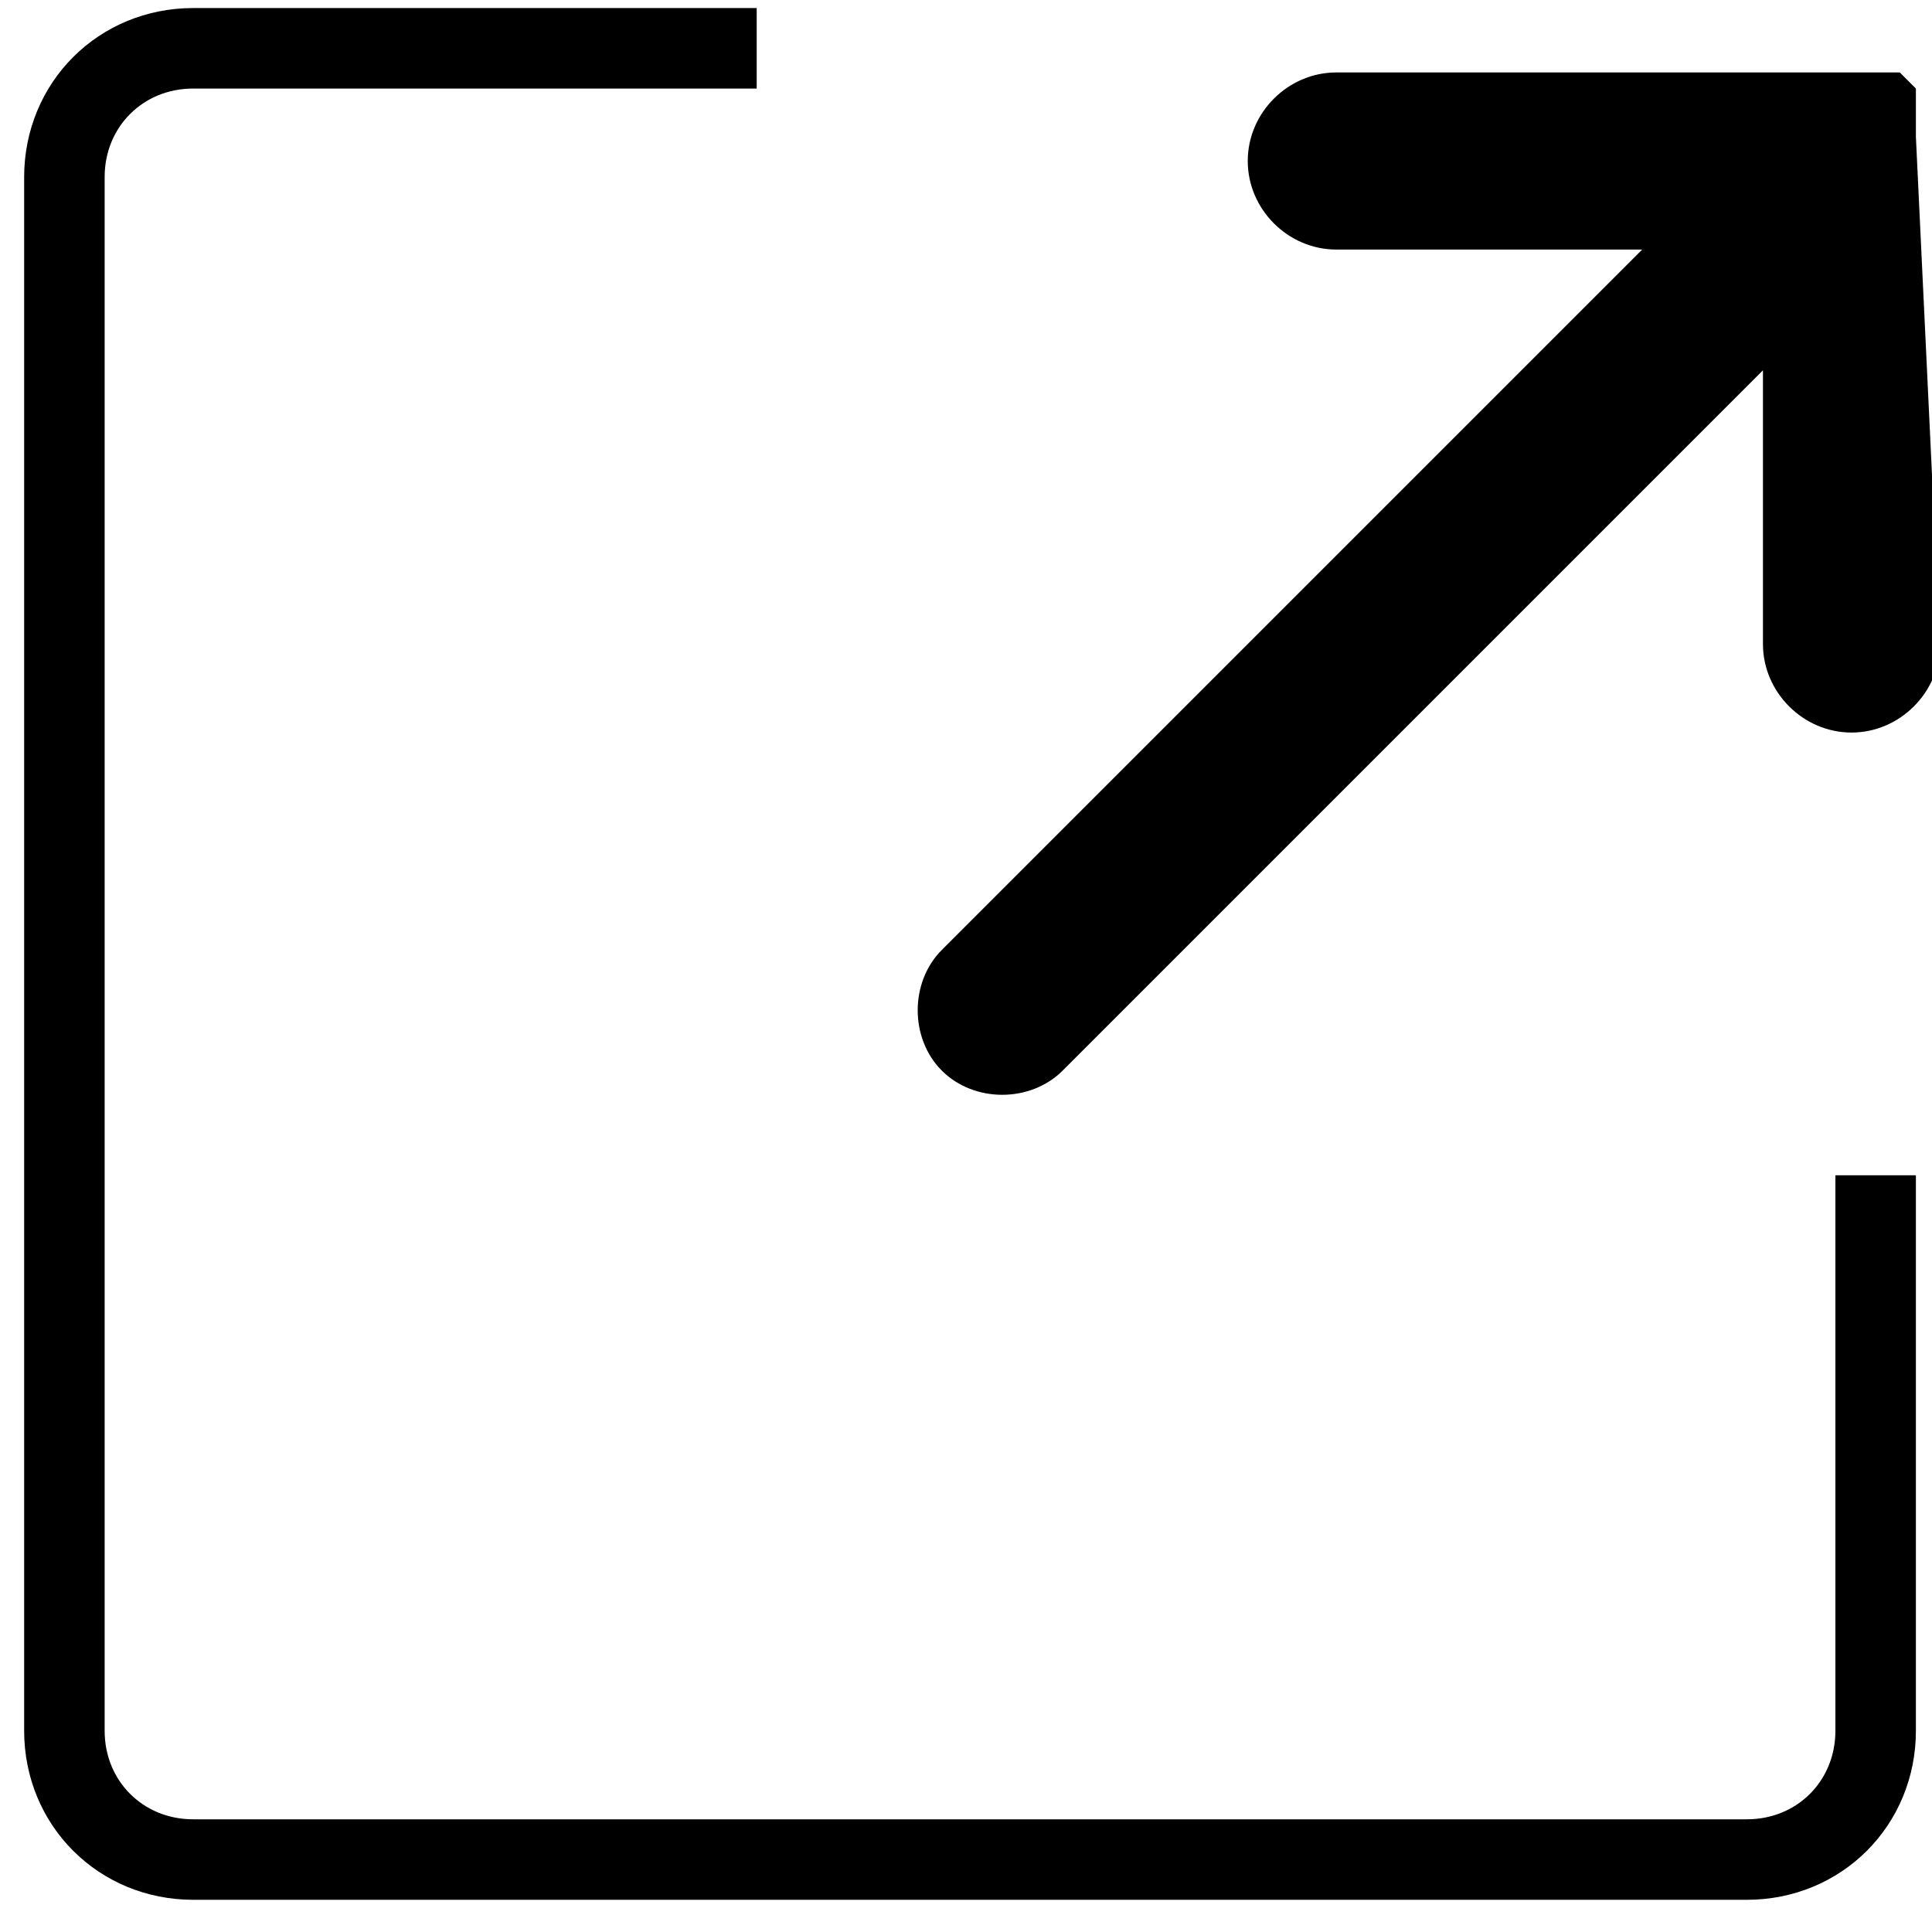
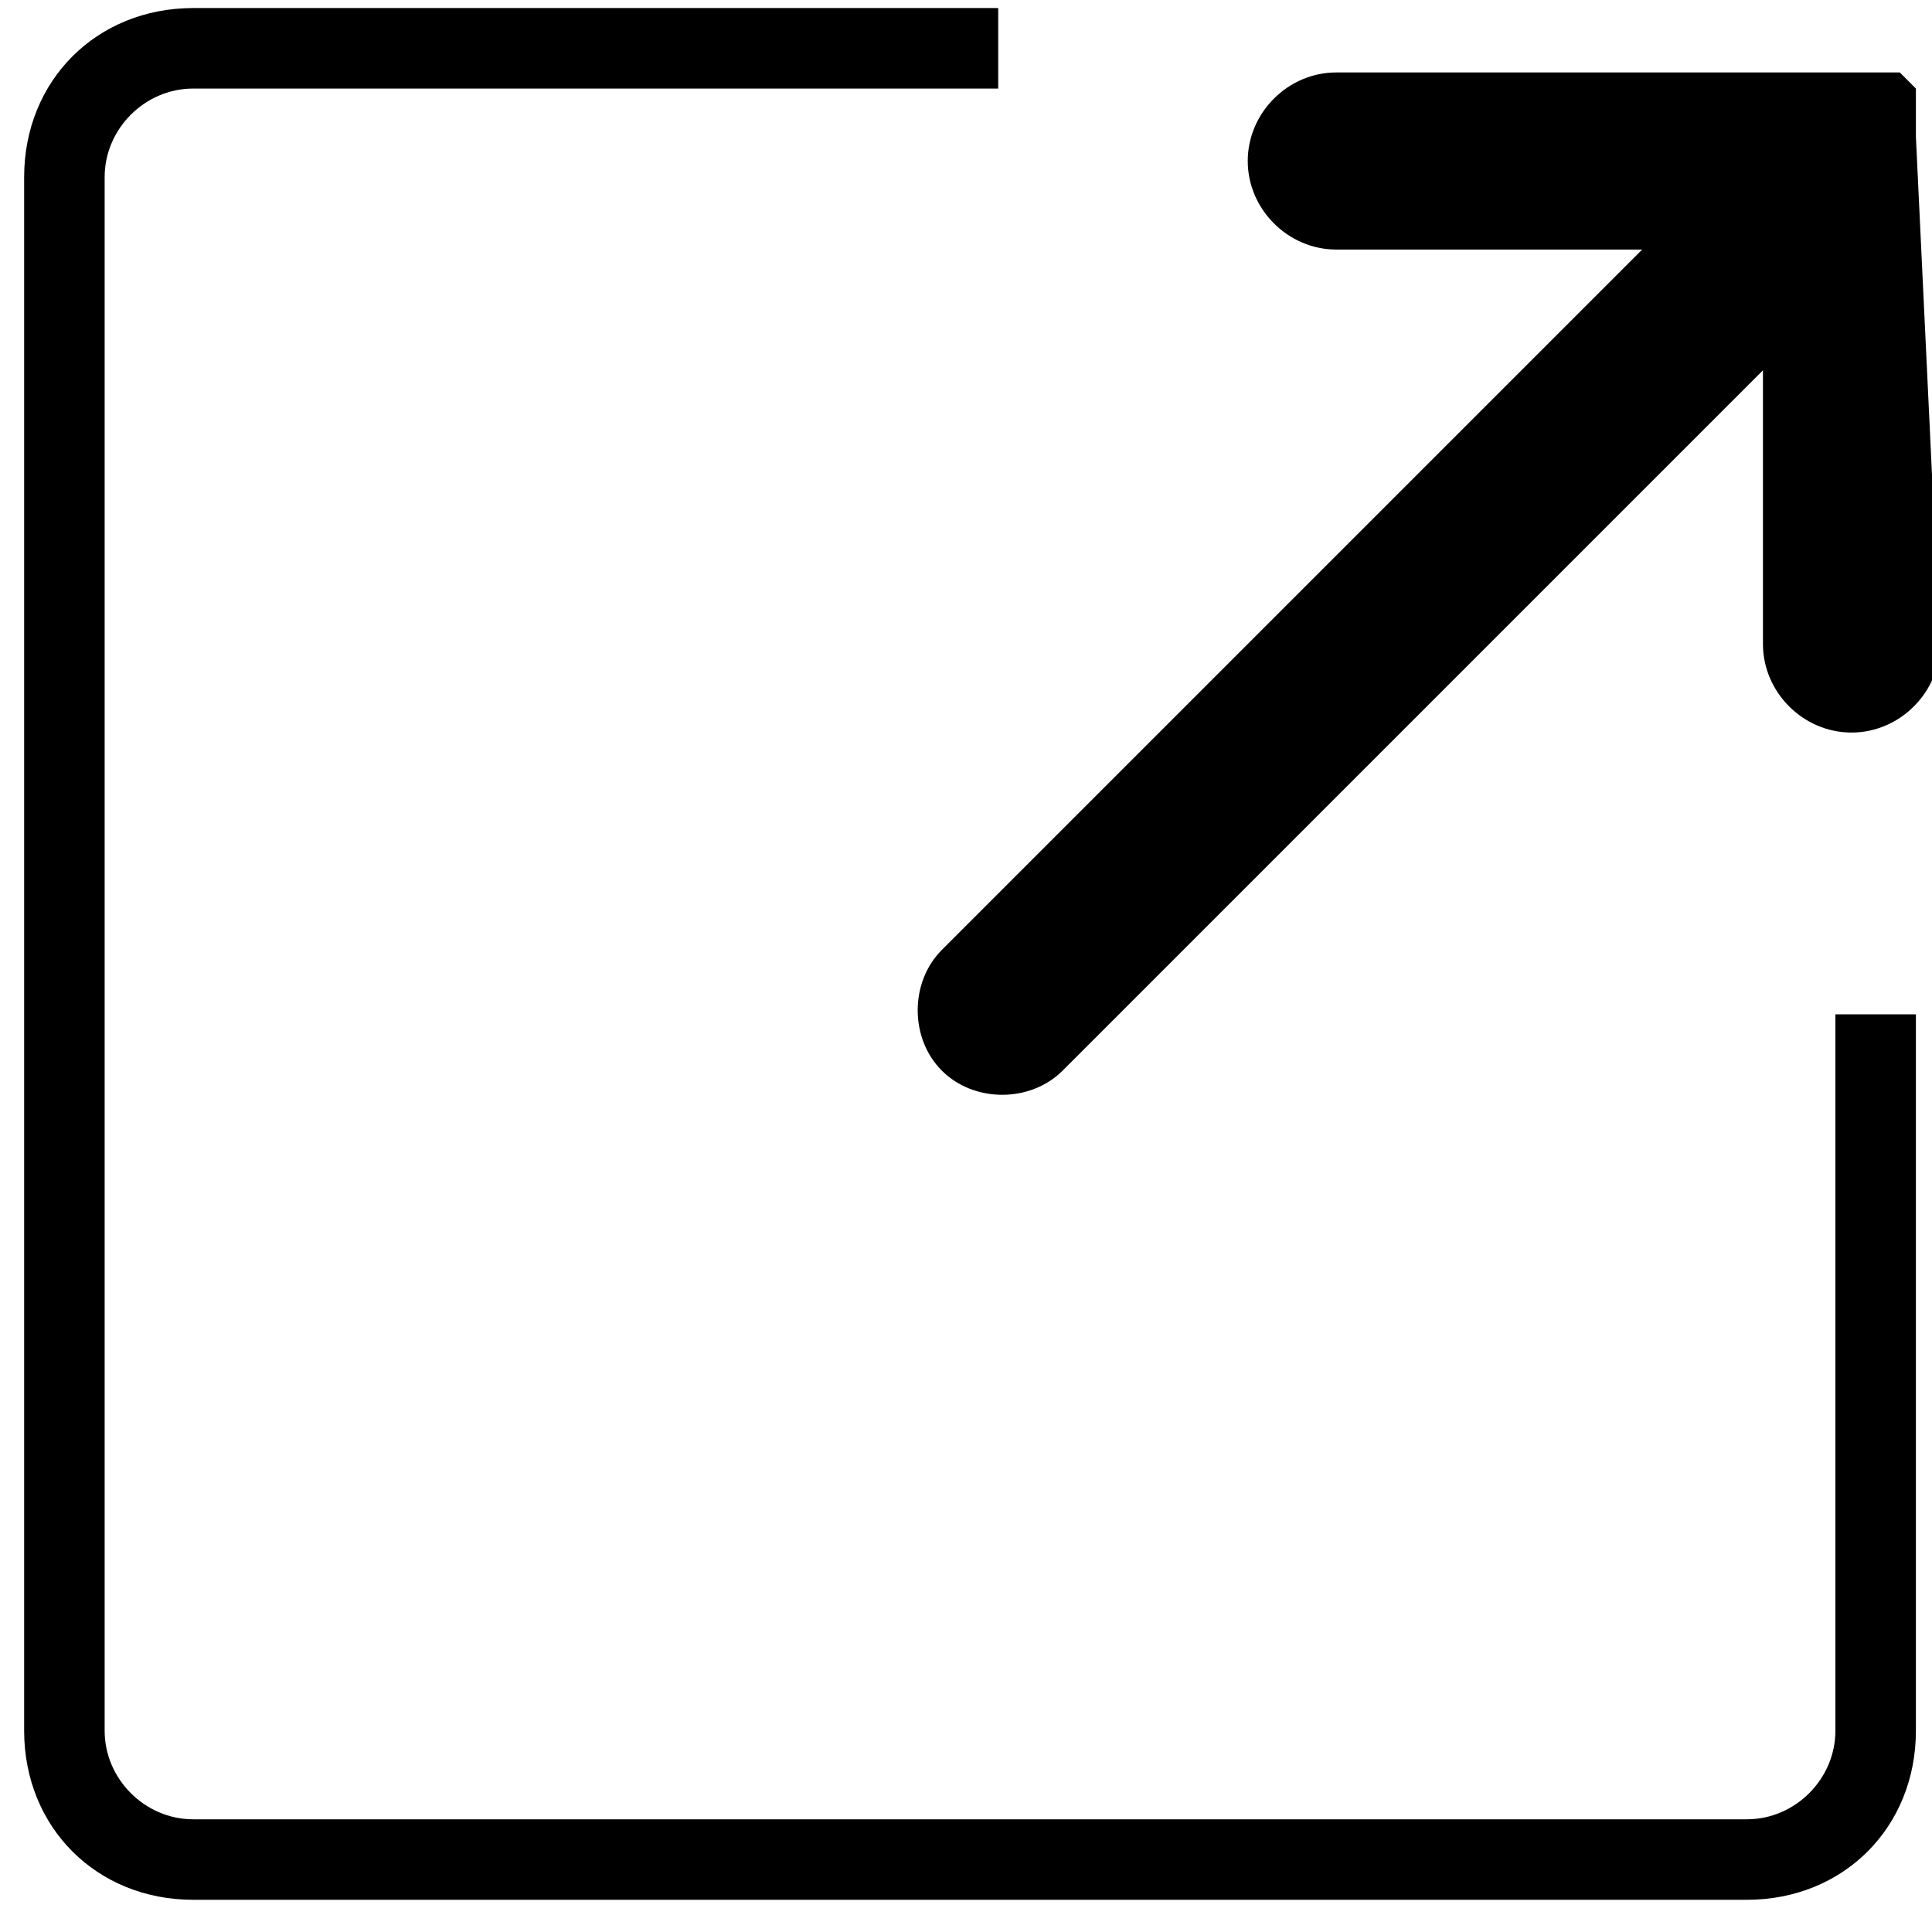
<svg xmlns="http://www.w3.org/2000/svg" version="1.1" id="Layer_1" x="0px" y="0px" viewBox="0 0 24 24" enable-background="new 0 0 24 24" xml:space="preserve">
-   <path d="M23.8,1.7c0-0.1,0-0.1,0-0.2c0,0,0-0.1,0-0.1c0,0,0-0.1,0-0.1c0,0,0-0.1,0-0.1c0,0,0-0.1,0-0.1c0,0-0.1-0.1-0.1-0.1  c0,0,0,0,0,0c0,0,0,0,0,0c0,0-0.1-0.1-0.1-0.1c0,0-0.1,0-0.1,0c0,0-0.1,0-0.1,0c0,0-0.1,0-0.1,0c0,0-0.1,0-0.1,0c-0.1,0-0.1,0-0.2,0  h-6.4c-0.6,0-1.1,0.5-1.1,1.1s0.5,1.1,1.1,1.1h3.8l-8.7,8.7c-0.4,0.4-0.4,1.1,0,1.5c0.4,0.4,1.1,0.4,1.5,0l8.7-8.7V8  c0,0.6,0.5,1.1,1.1,1.1s1.1-0.5,1.1-1.1L23.8,1.7C23.8,1.7,23.8,1.7,23.8,1.7z" />
-   <path fill="none" stroke="#000000" stroke-miterlimit="10" d="M9.4,0.6c-3.3,0-7,0-7,0c-0.9,0-1.6,0.7-1.6,1.6v19.3  c0,0.9,0.7,1.6,1.6,1.6h19.3c0.9,0,1.6-0.7,1.6-1.6v-6.9" />
+   <path d="M23.8,1.7c0-0.1,0-0.1,0-0.2V1.4V1.3V1.2V1.1L23.7,1l0,0l0,0l-0.1-0.1h-0.1h-0.1h-0.1h-0.1c-0.1,0-0.1,0-0.2,0h-6.4  c-0.6,0-1.1,0.5-1.1,1.1s0.5,1.1,1.1,1.1h3.8l-8.7,8.7c-0.4,0.4-0.4,1.1,0,1.5s1.1,0.4,1.5,0l8.7-8.7V8c0,0.6,0.5,1.1,1.1,1.1  s1.1-0.5,1.1-1.1L23.8,1.7L23.8,1.7z" />
+   <g>
+     <path d="M21.7,23.6H2.4c-1.2,0-2.1-0.9-2.1-2.1V2.2c0-1.2,0.9-2.1,2.1-2.1h10v1h-10c-0.6,0-1.1,0.5-1.1,1.1v19.3   c0,0.6,0.5,1.1,1.1,1.1h19.3c0.6,0,1.1-0.5,1.1-1.1v-8.9h1v8.9C23.8,22.7,22.9,23.6,21.7,23.6z" />
+   </g>
</svg>
